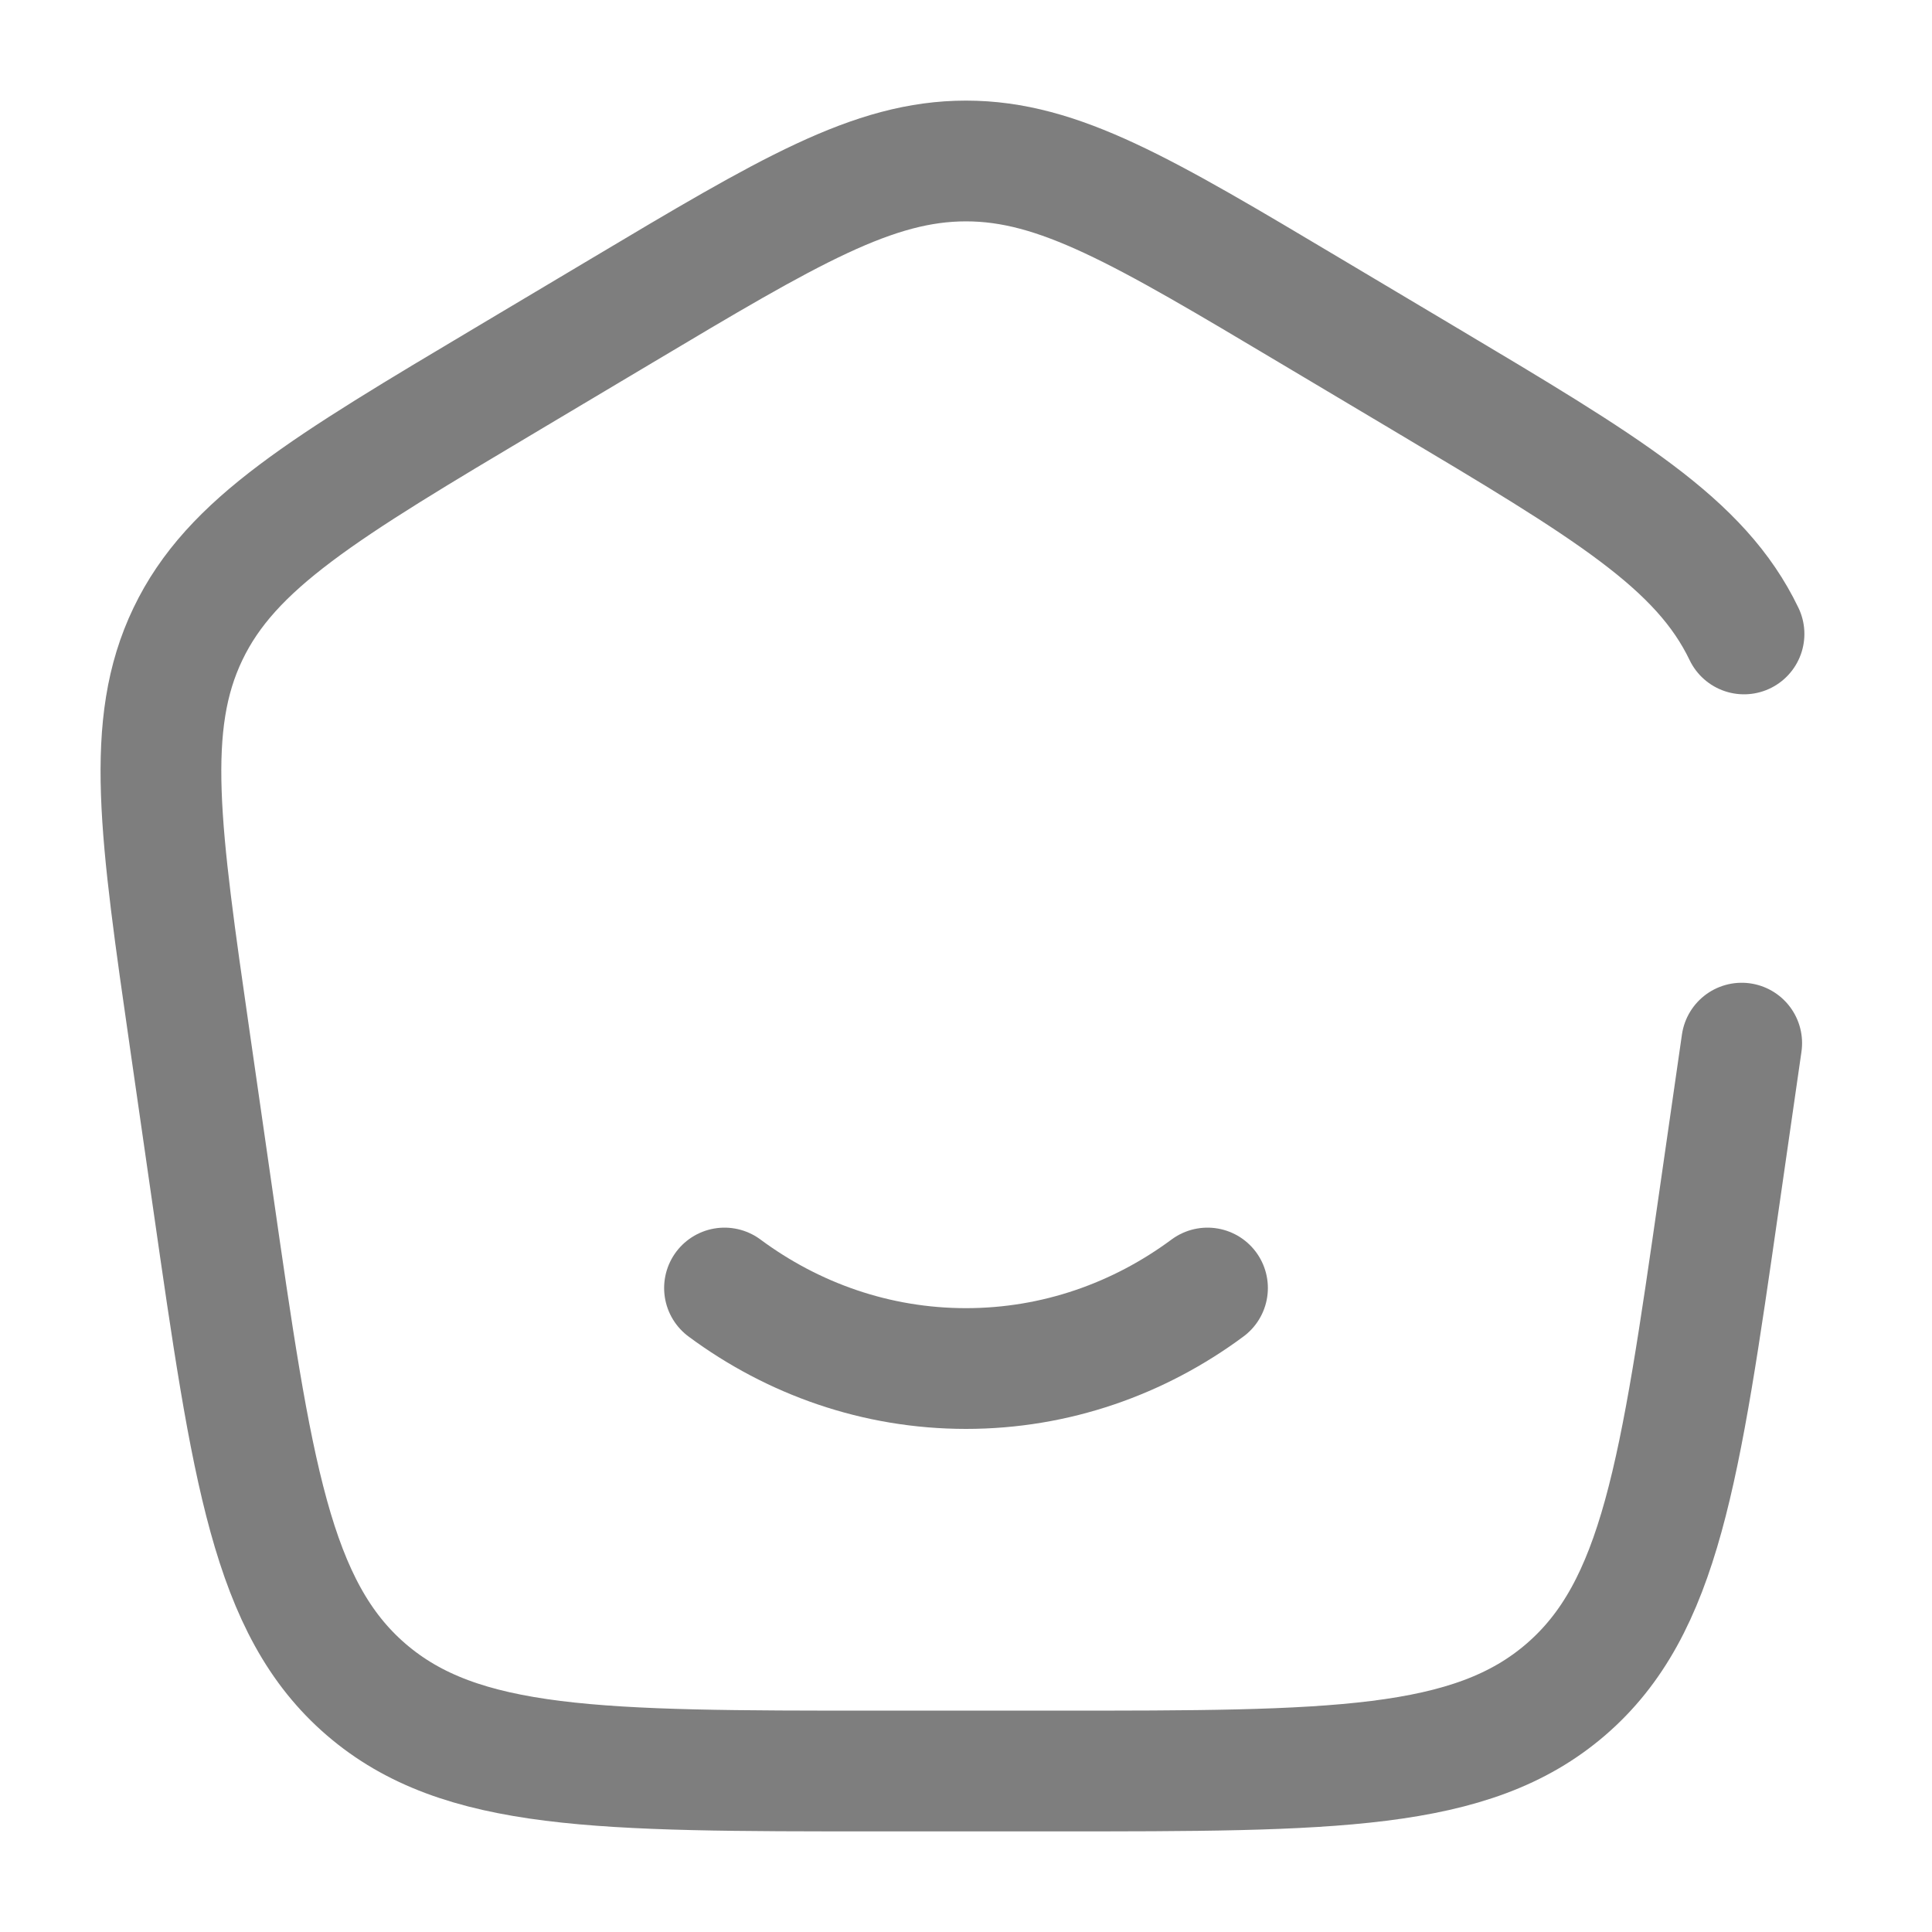
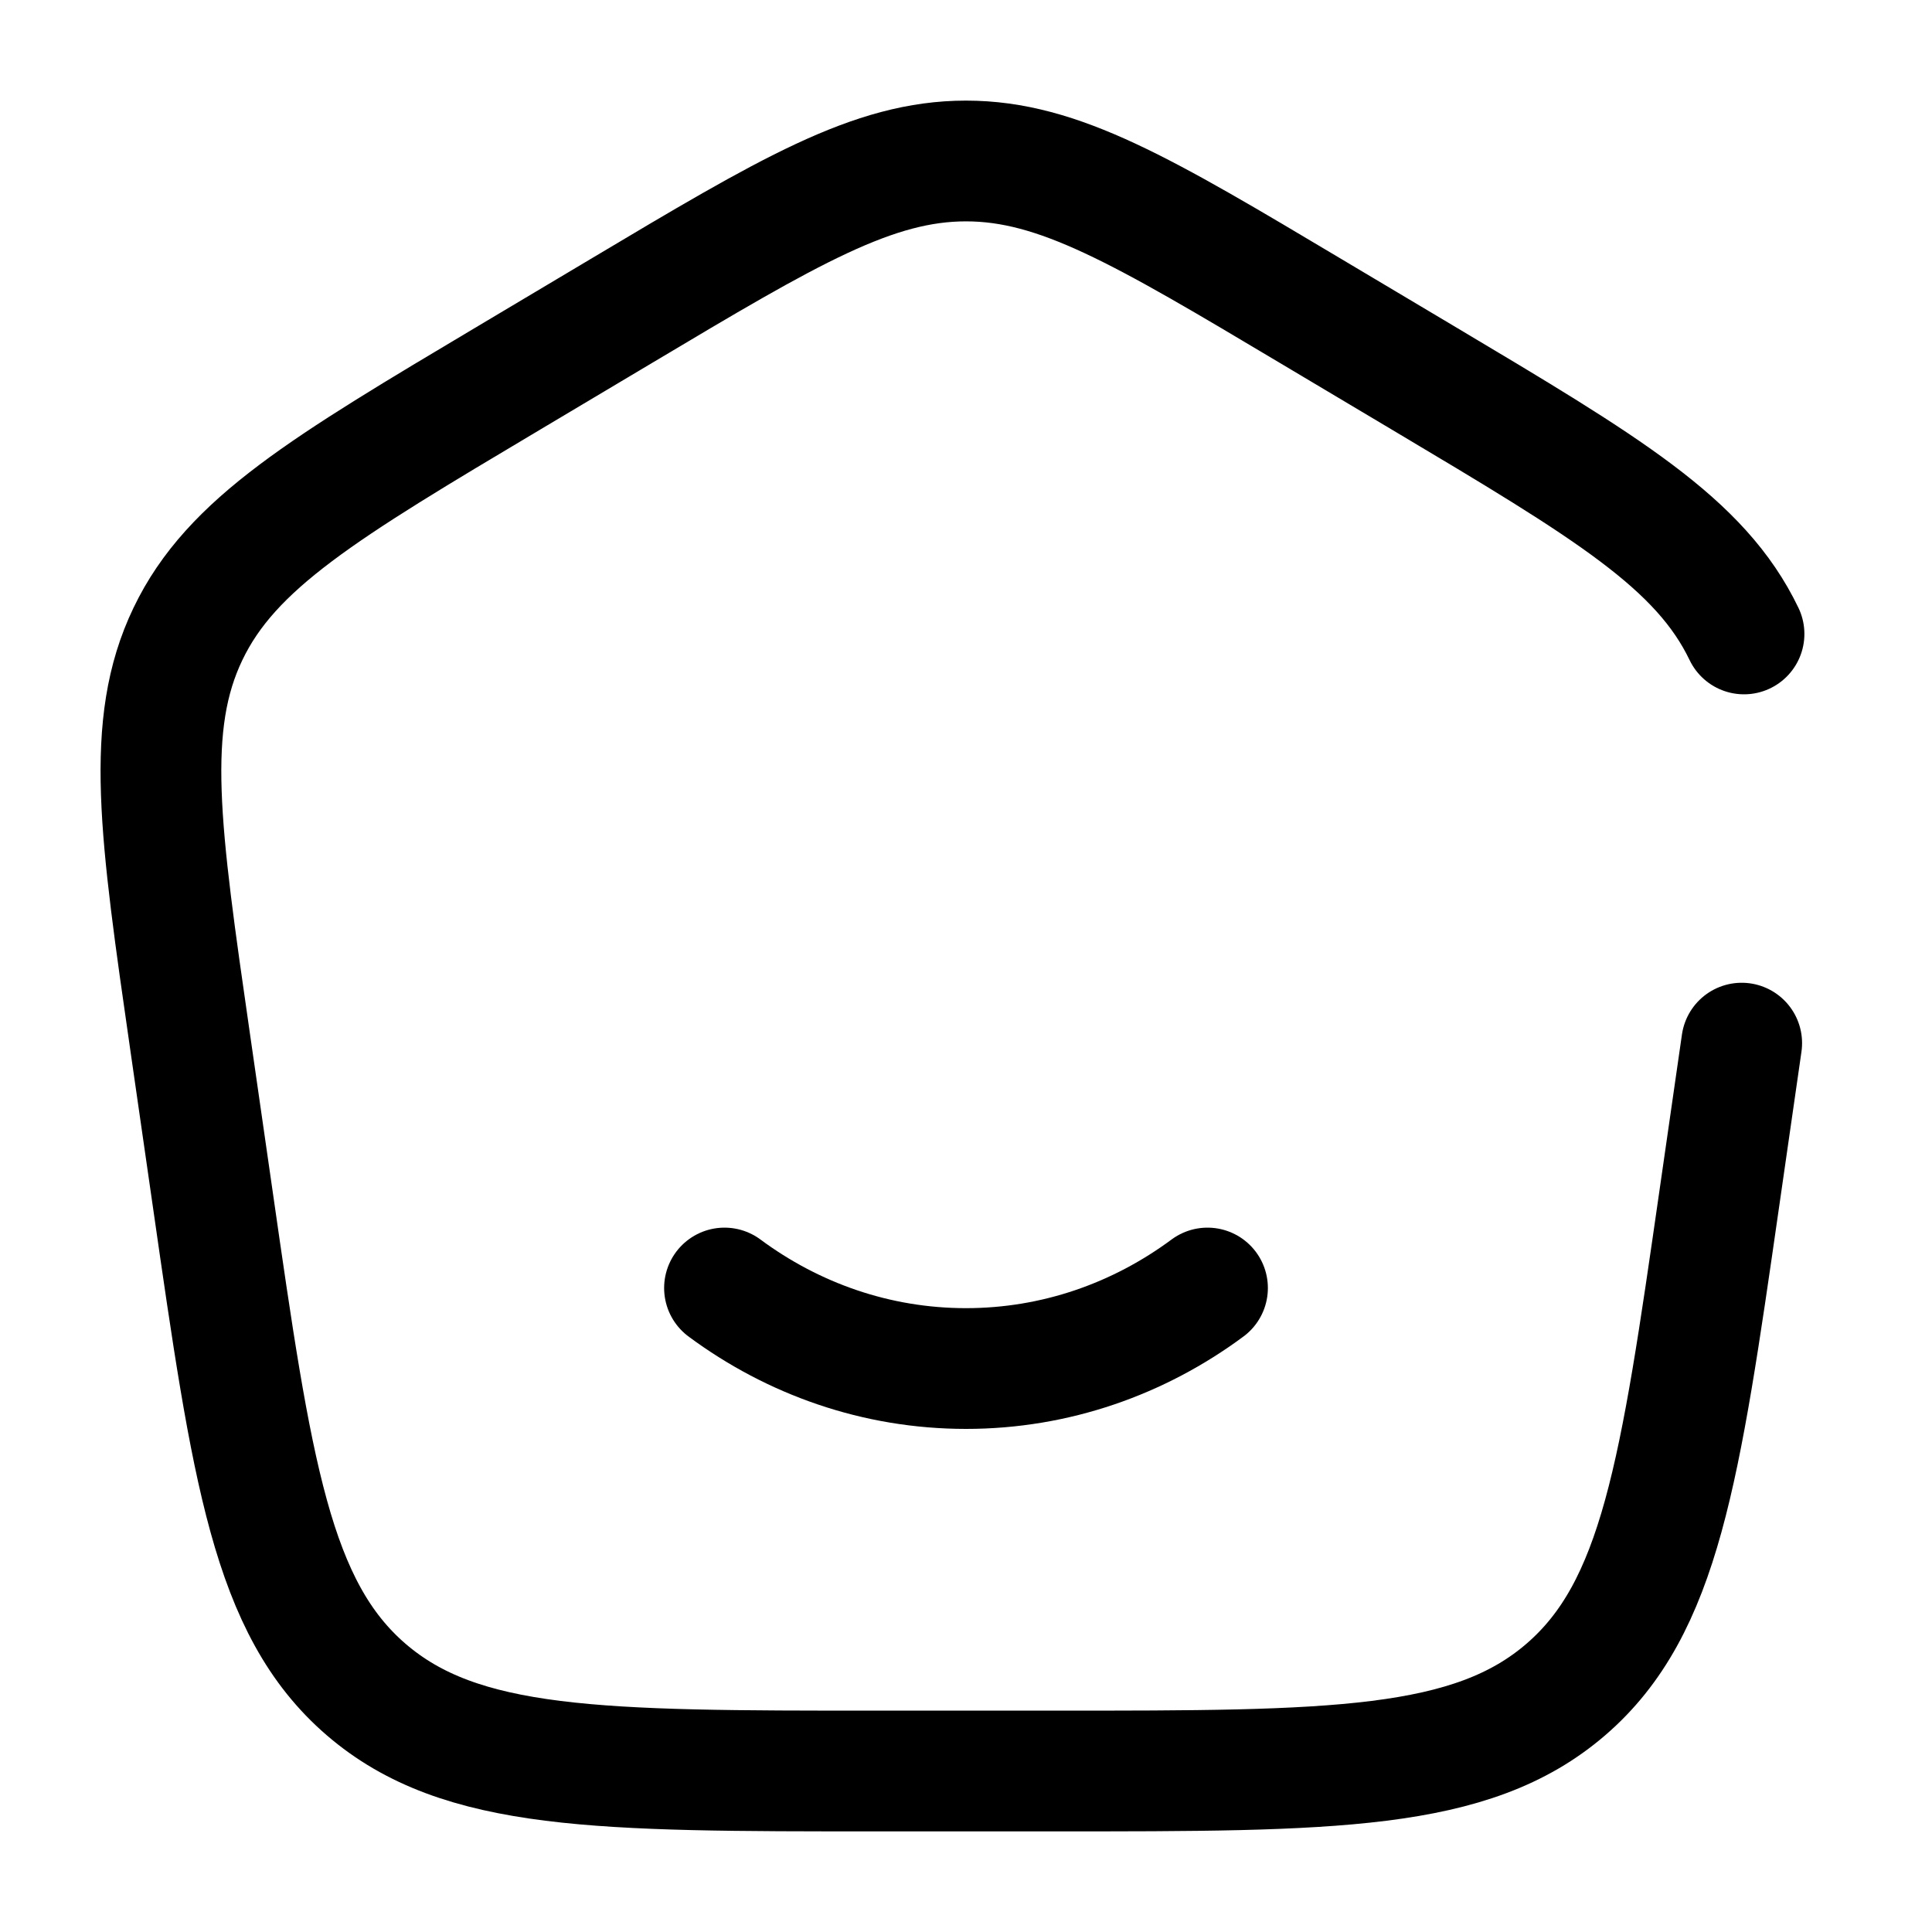
<svg xmlns="http://www.w3.org/2000/svg" width="40" height="40" viewBox="0 0 40 40" fill="none">
-   <path d="M15 26.667C16.417 27.717 18.142 28.334 20 28.334C21.858 28.334 23.583 27.717 25 26.667" stroke="#7E7E7E" stroke-width="2.5" stroke-linecap="round" />
-   <path d="M36.06 21.597L35.595 24.825C34.783 30.472 34.376 33.293 32.418 34.98C30.46 36.667 27.588 36.667 21.843 36.667H18.156C12.411 36.667 9.54 36.667 7.581 34.98C5.623 33.293 5.216 30.472 4.405 24.825L3.94 21.597C3.306 17.202 2.99 15.003 3.891 13.125C4.791 11.247 6.71 10.103 10.545 7.82L12.853 6.445C16.333 4.37 18.076 3.333 20 3.333C21.923 3.333 23.665 4.37 27.146 6.445L29.455 7.82C33.288 10.103 35.206 11.247 36.108 13.125" stroke="#7E7E7E" stroke-width="2.5" stroke-linecap="round" />
+   <path d="M15 26.667C16.417 27.717 18.142 28.334 20 28.334C21.858 28.334 23.583 27.717 25 26.667" stroke="#000000" stroke-width="2.5" stroke-linecap="round" />
+   <path d="M36.06 21.597L35.595 24.825C34.783 30.472 34.376 33.293 32.418 34.98C30.46 36.667 27.588 36.667 21.843 36.667H18.156C12.411 36.667 9.54 36.667 7.581 34.98C5.623 33.293 5.216 30.472 4.405 24.825L3.94 21.597C3.306 17.202 2.99 15.003 3.891 13.125C4.791 11.247 6.71 10.103 10.545 7.82L12.853 6.445C16.333 4.37 18.076 3.333 20 3.333C21.923 3.333 23.665 4.37 27.146 6.445L29.455 7.82C33.288 10.103 35.206 11.247 36.108 13.125" stroke="#000000" stroke-width="2.5" stroke-linecap="round" />
</svg>
